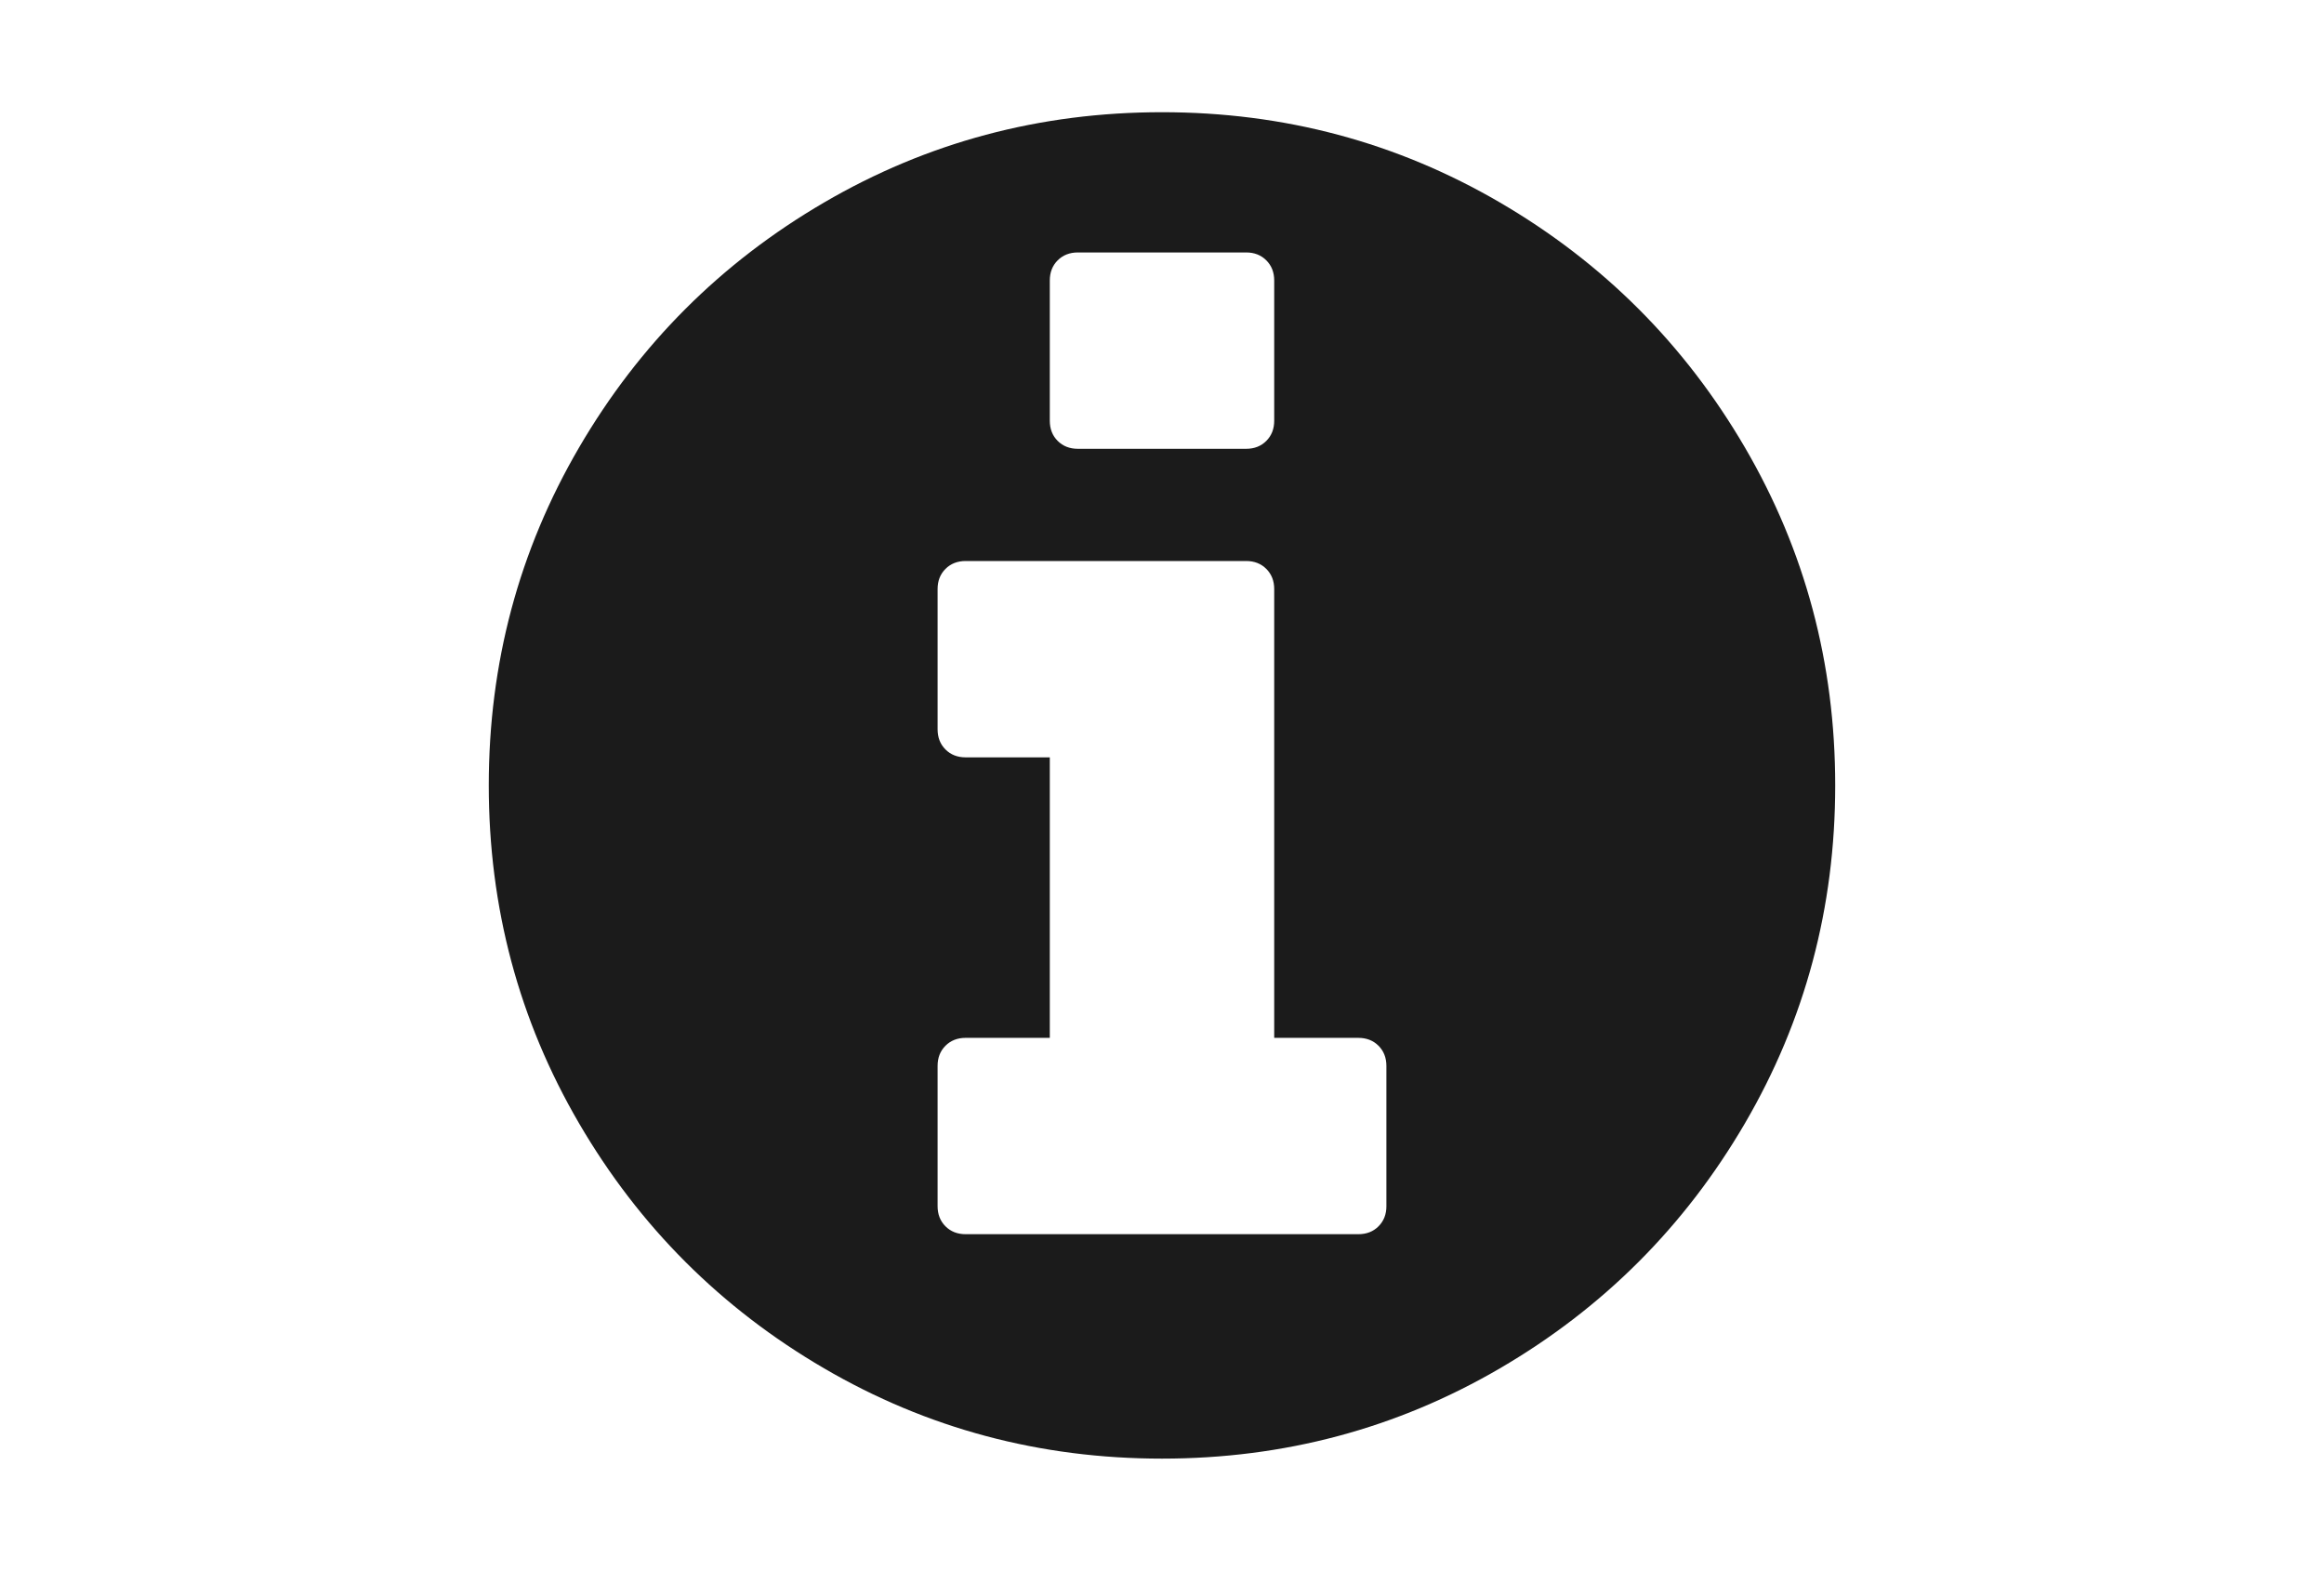
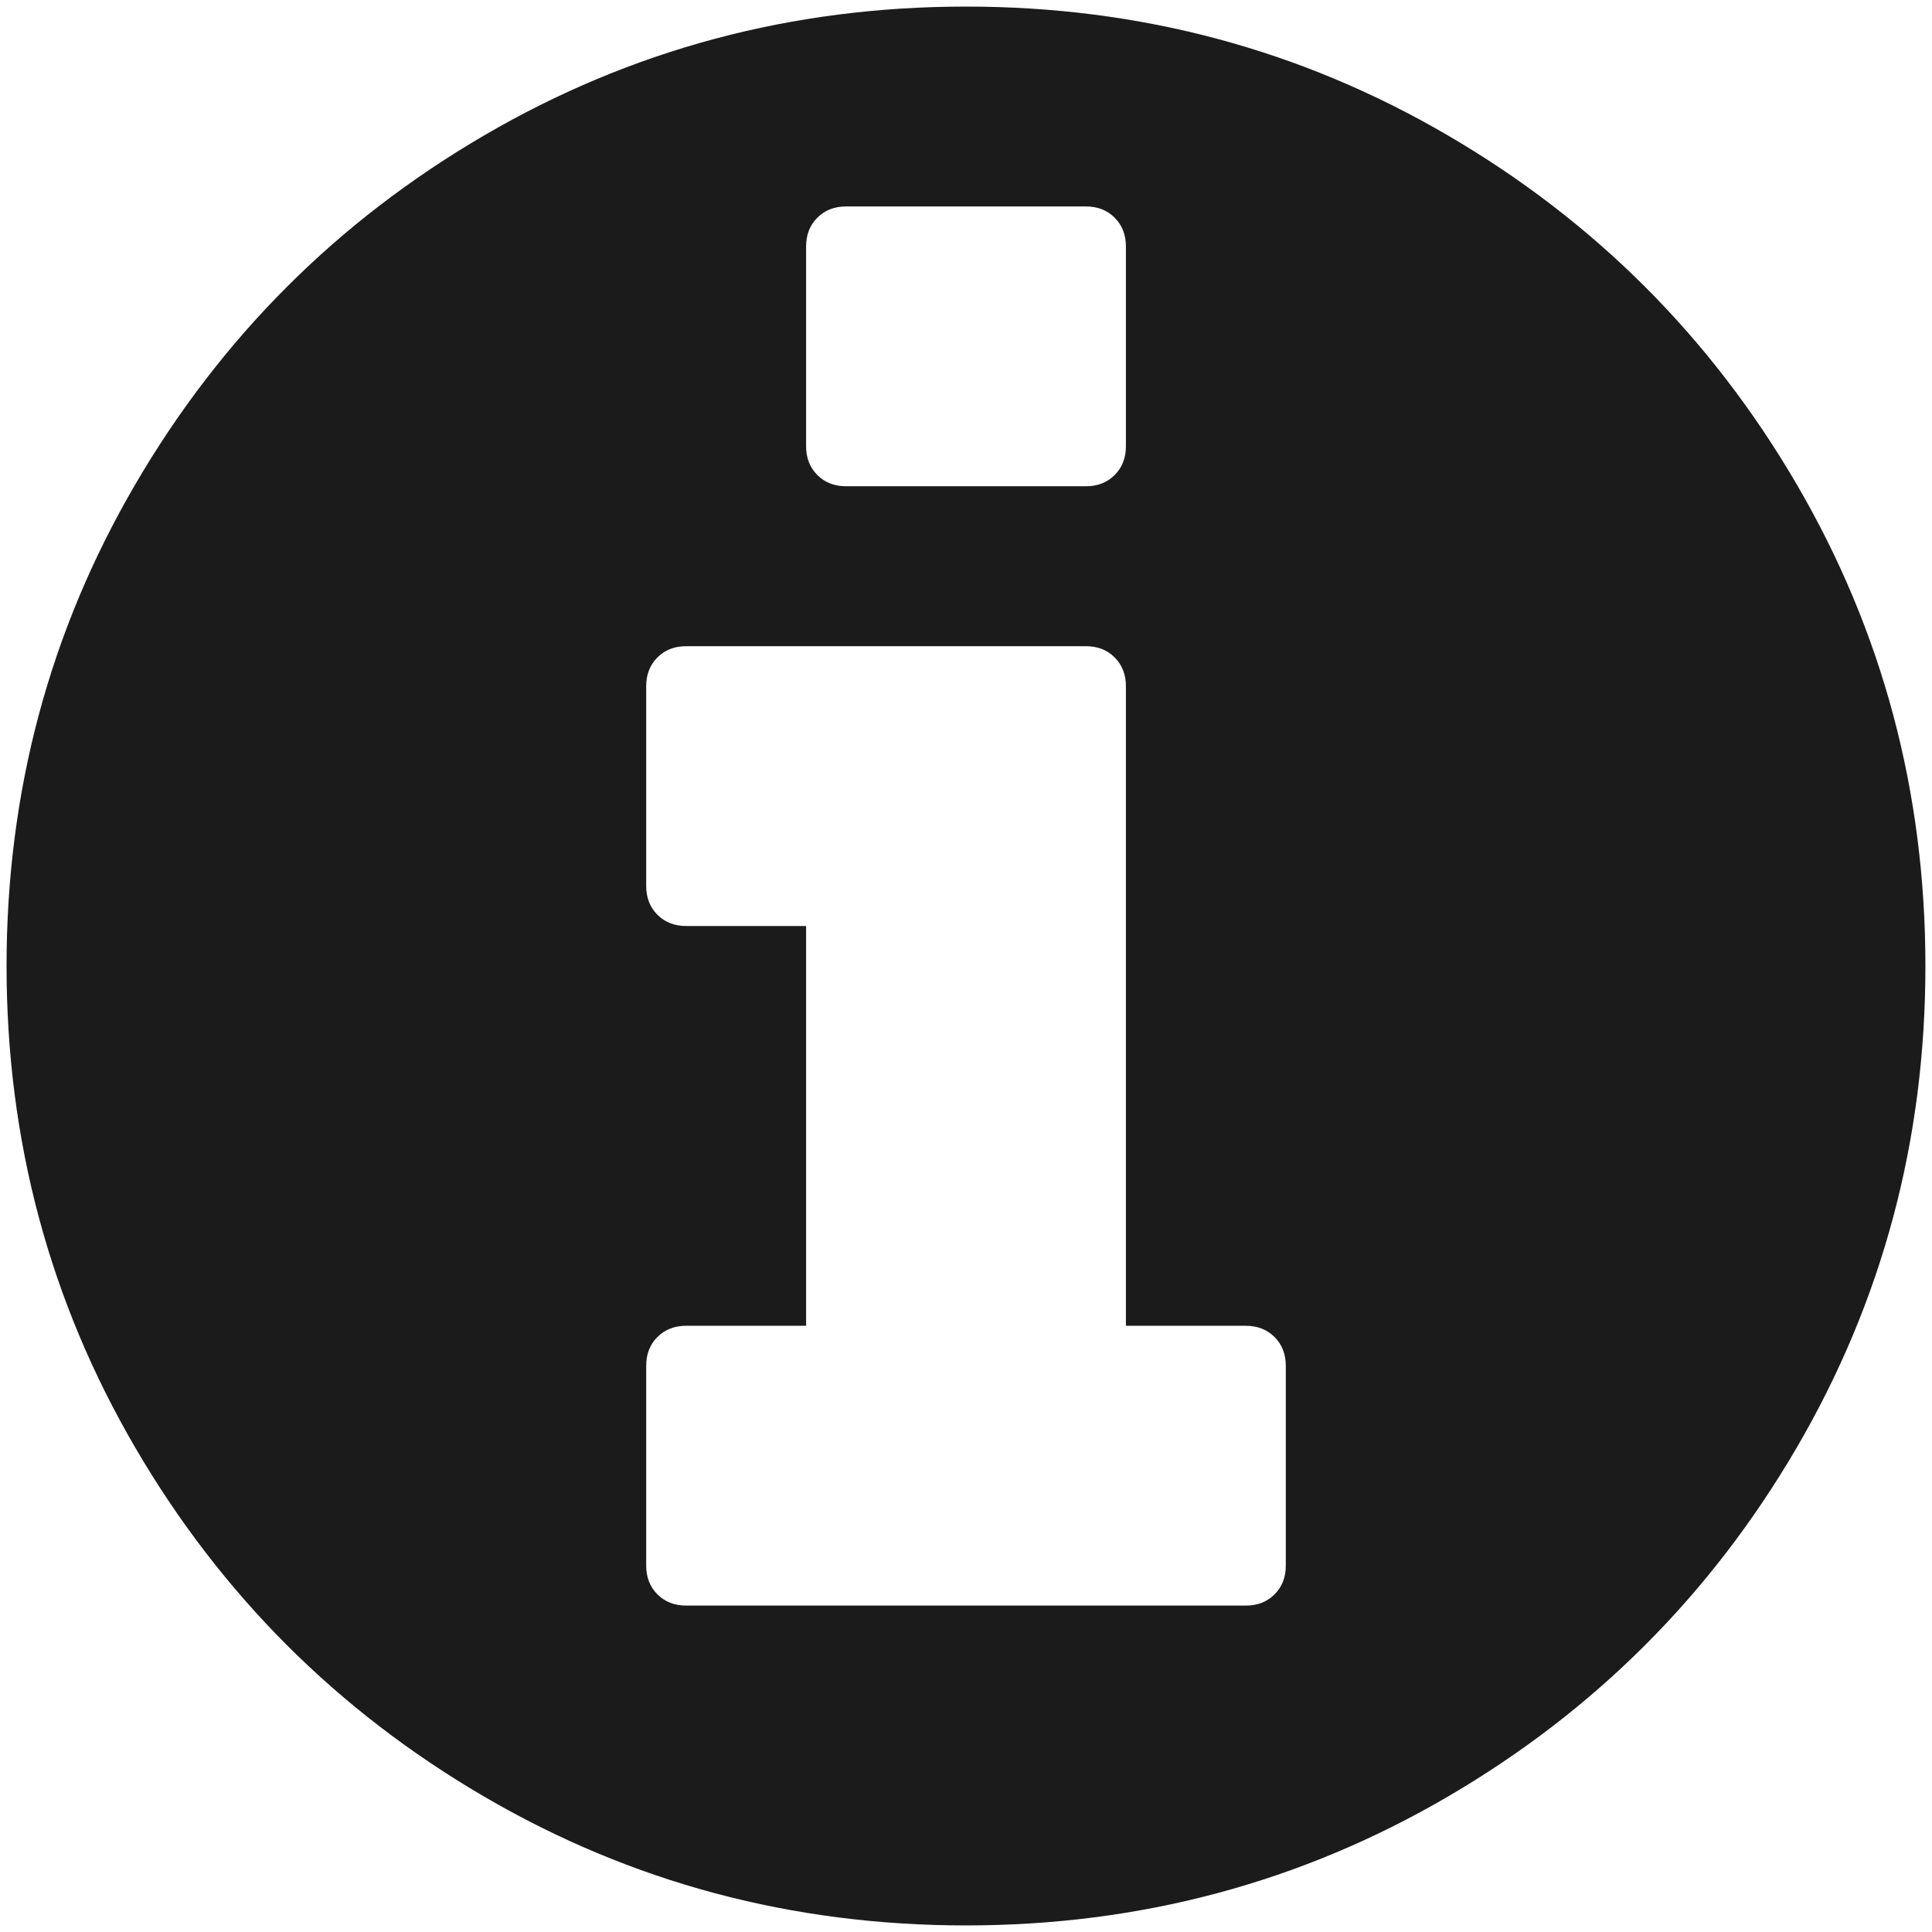
- <svg xmlns="http://www.w3.org/2000/svg" width="216" height="146">
-   <path d="M162.18 41.592c-5.595-9.586-13.185-17.176-22.771-22.771-9.588-5.595-20.055-8.392-31.408-8.392-11.352 0-21.822 2.797-31.408 8.392-9.587 5.594-17.177 13.184-22.772 22.771-5.596 9.587-8.393 20.057-8.393 31.408 0 11.352 2.798 21.82 8.392 31.408 5.595 9.585 13.185 17.176 22.772 22.771 9.587 5.595 20.056 8.392 31.408 8.392s21.822-2.797 31.408-8.392c9.586-5.594 17.176-13.185 22.771-22.771 5.594-9.587 8.391-20.057 8.391-31.408 0-11.352-2.797-21.822-8.39-31.408zM97.572 26.071c0-.761.244-1.385.733-1.874.489-.488 1.114-.733 1.874-.733h15.644c.76 0 1.385.245 1.872.733.488.489.734 1.113.734 1.874v13.036c0 .76-.246 1.385-.734 1.873-.487.489-1.112.733-1.872.733h-15.644c-.76 0-1.385-.244-1.874-.733-.489-.488-.733-1.113-.733-1.873V26.071zm31.285 86.036c0 .76-.246 1.385-.733 1.872-.487.489-1.112.733-1.874.733h-36.5c-.761 0-1.385-.244-1.874-.733-.489-.488-.733-1.113-.733-1.873V99.07c0-.762.244-1.385.733-1.874.489-.488 1.114-.733 1.874-.733h7.822V70.392H89.75c-.761 0-1.385-.244-1.874-.733-.489-.488-.733-1.113-.733-1.874V54.75c0-.761.244-1.385.733-1.874.489-.489 1.114-.733 1.874-.733h26.073c.76 0 1.385.244 1.872.733.488.489.734 1.113.734 1.874v41.714h7.82c.761 0 1.386.245 1.874.733.487.488.733 1.113.733 1.874v13.036z" fill="#1b1b1b" />
+ <svg xmlns="http://www.w3.org/2000/svg" width="126" height="126">
+   <path fill="#1B1B1B" d="M117.18 31.592c-5.595-9.586-13.185-17.176-22.771-22.771C84.821 3.226 74.354.429 63.001.429c-11.352 0-21.822 2.797-31.408 8.392-9.587 5.594-17.177 13.184-22.772 22.771C3.225 41.179.428 51.649.428 63c0 11.352 2.798 21.82 8.392 31.408 5.595 9.585 13.185 17.176 22.772 22.771 9.587 5.595 20.056 8.392 31.408 8.392s21.822-2.797 31.408-8.392c9.586-5.594 17.176-13.185 22.771-22.771 5.594-9.587 8.391-20.057 8.391-31.408 0-11.352-2.797-21.822-8.39-31.408zM52.572 16.071c0-.761.244-1.385.733-1.874.489-.488 1.114-.733 1.874-.733h15.644c.76 0 1.385.245 1.872.733.488.489.734 1.113.734 1.874v13.036c0 .76-.246 1.385-.734 1.873-.487.489-1.112.733-1.872.733H55.179c-.76 0-1.385-.244-1.874-.733-.489-.488-.733-1.113-.733-1.873V16.071zm31.285 86.036c0 .76-.246 1.385-.733 1.872-.487.489-1.112.733-1.874.733h-36.5c-.761 0-1.385-.244-1.874-.733-.489-.488-.733-1.113-.733-1.873V89.07c0-.762.244-1.385.733-1.874.489-.488 1.114-.733 1.874-.733h7.822V60.392H44.75c-.761 0-1.385-.244-1.874-.733-.489-.488-.733-1.113-.733-1.874V44.75c0-.761.244-1.385.733-1.874.489-.489 1.114-.733 1.874-.733h26.073c.76 0 1.385.244 1.872.733.488.489.734 1.113.734 1.874v41.714h7.82c.761 0 1.386.245 1.874.733.487.488.733 1.113.733 1.874v13.036h.001z" />
</svg>
